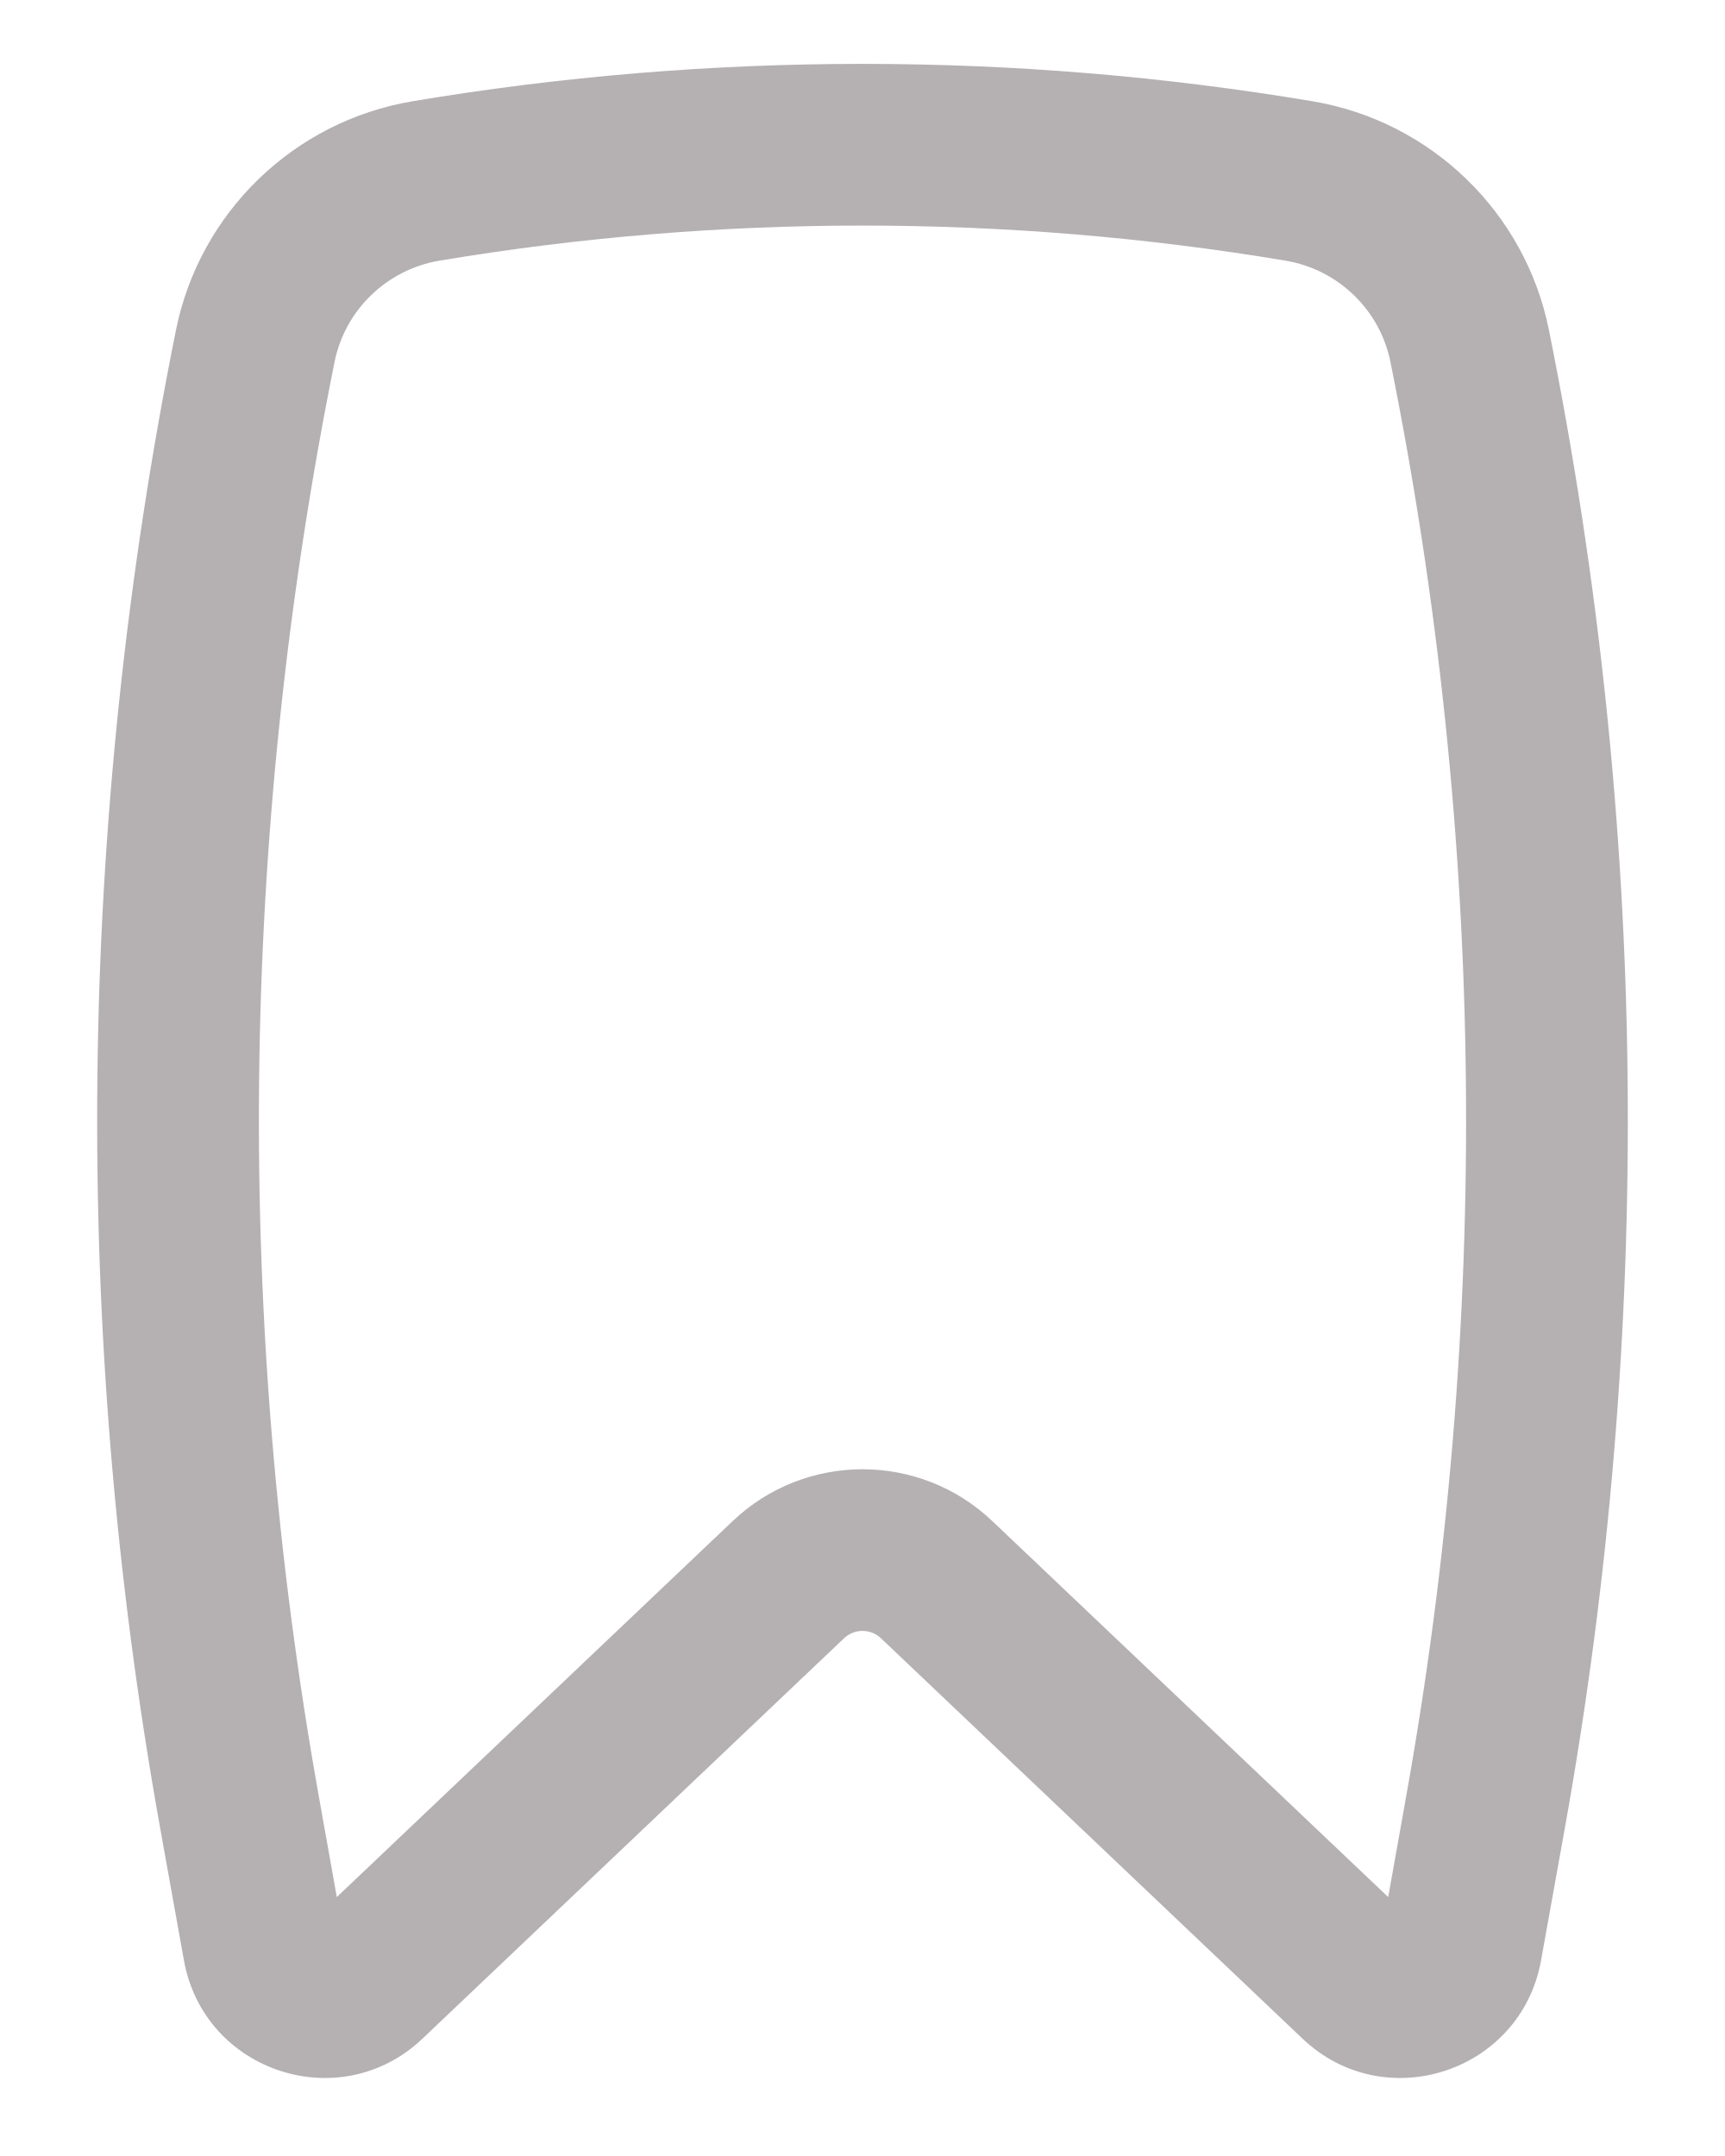
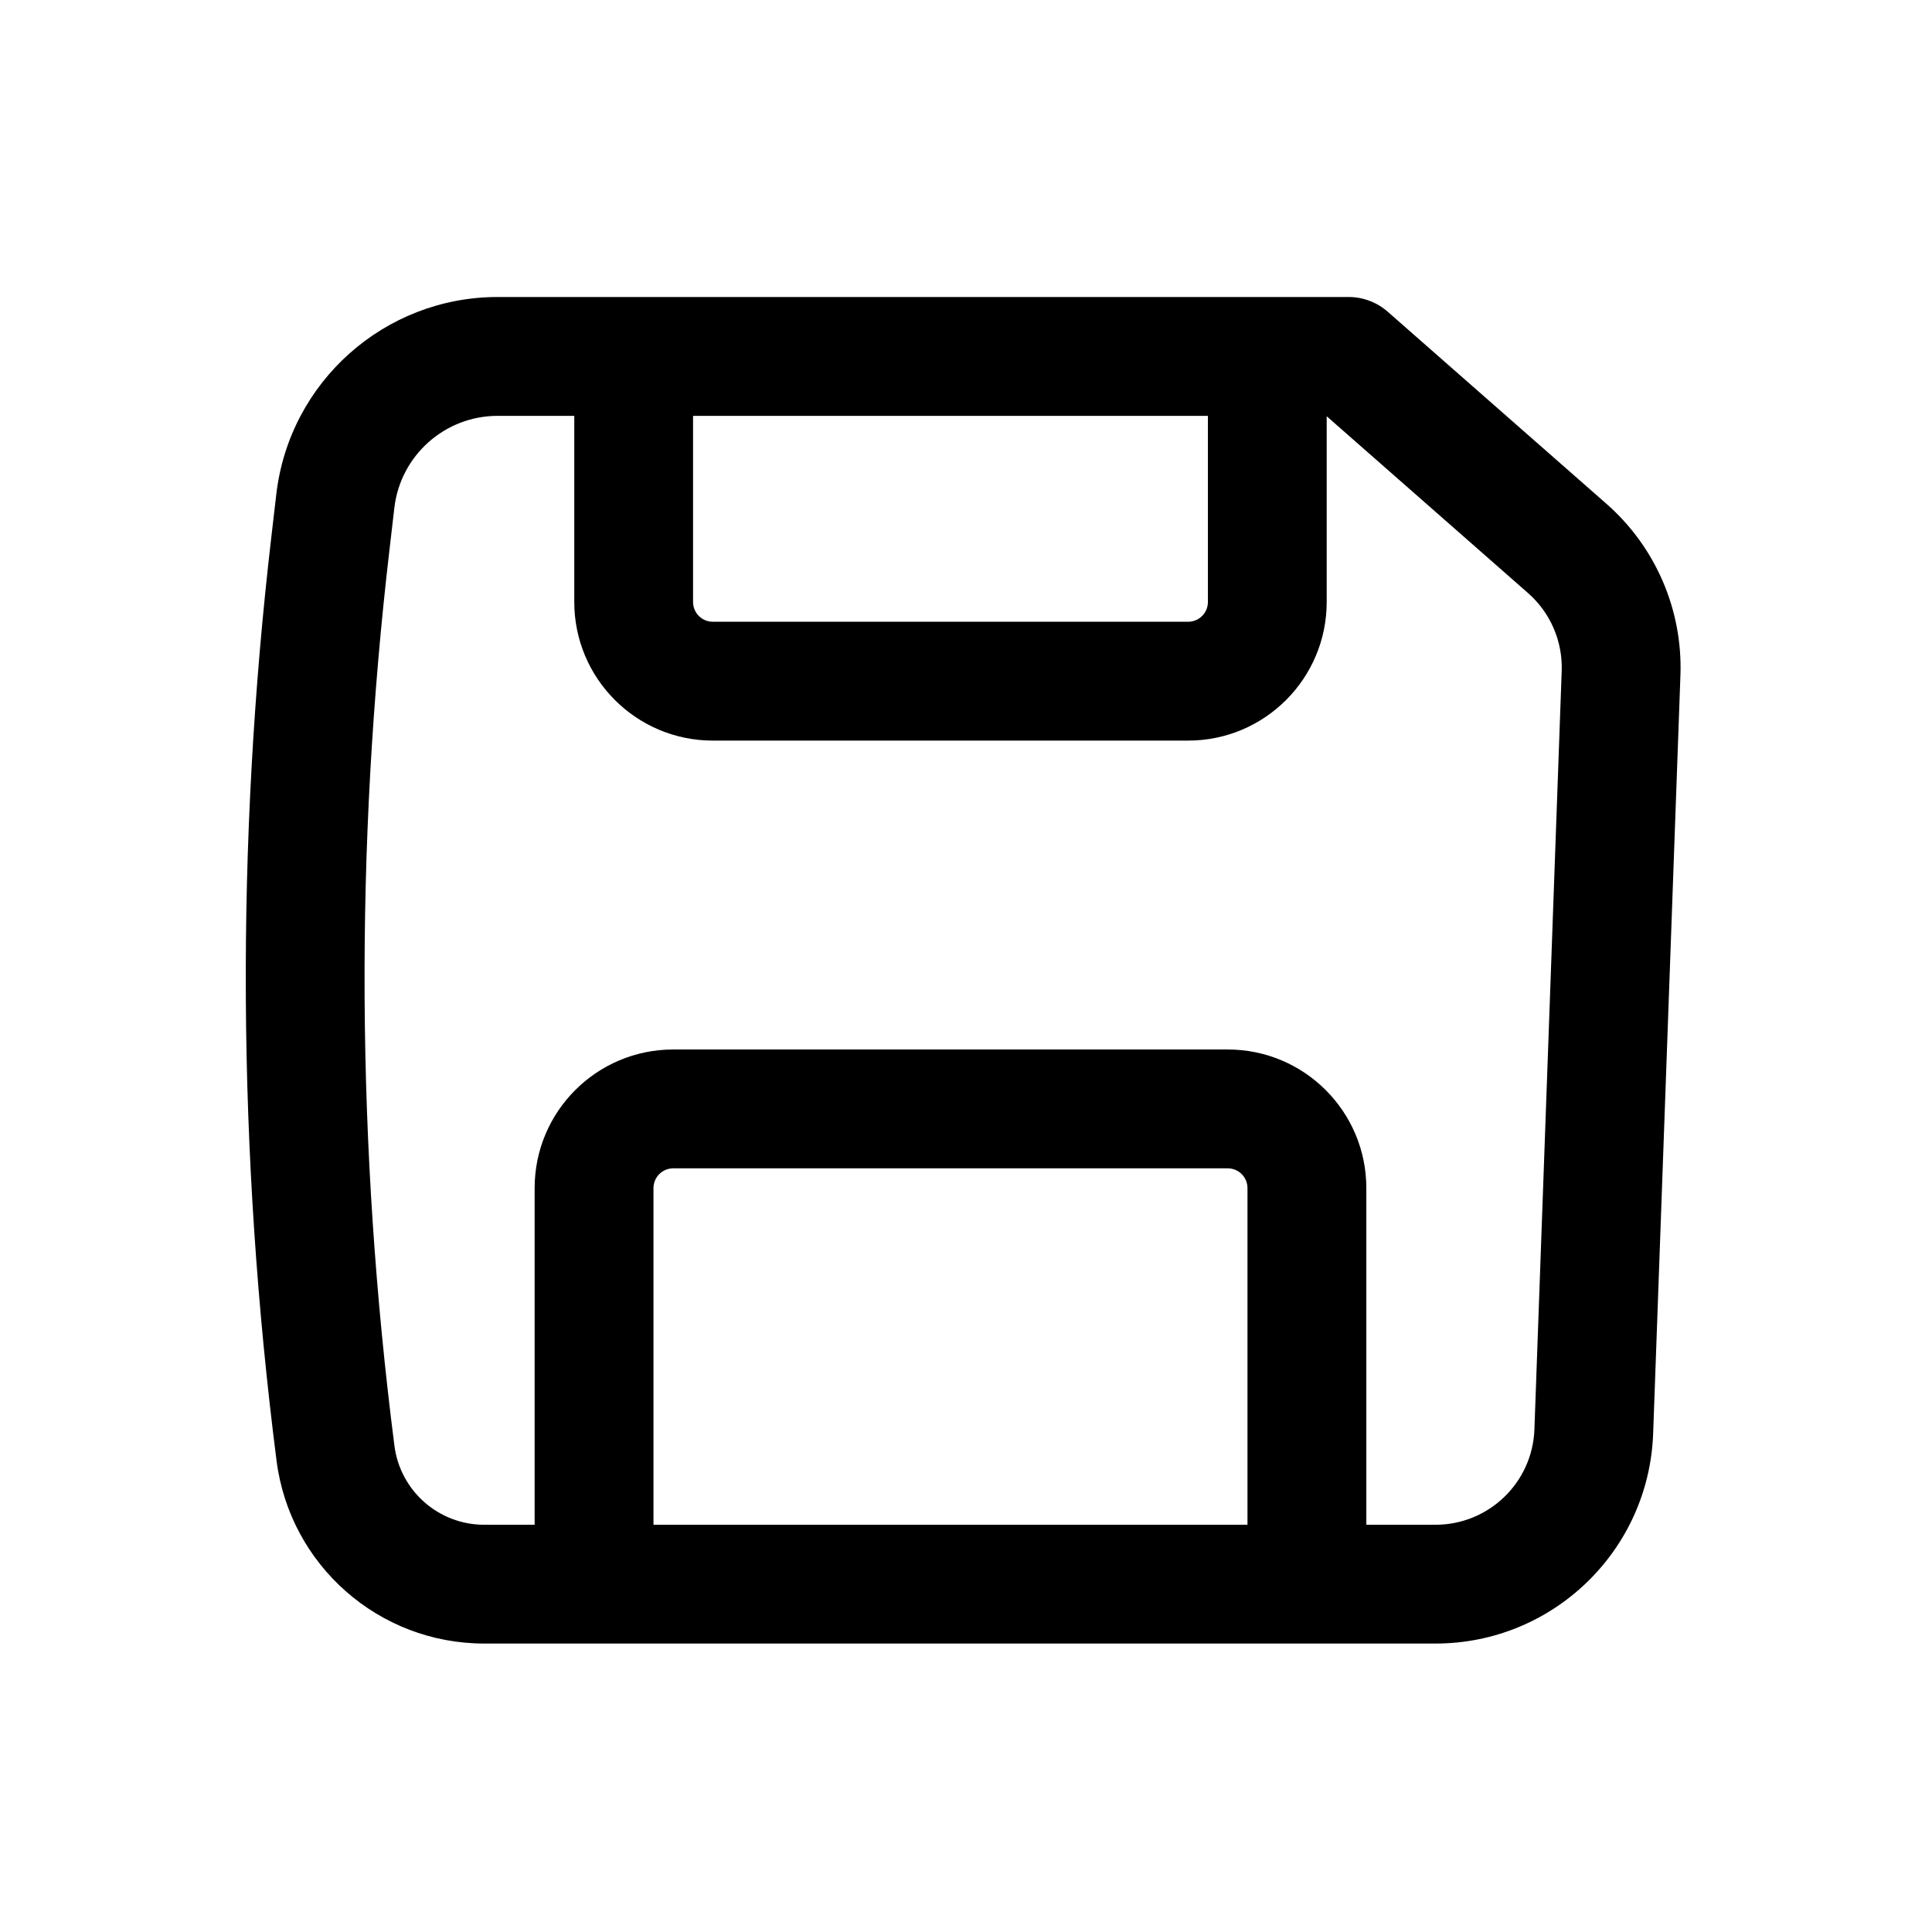
- <svg xmlns="http://www.w3.org/2000/svg" width="16" height="20" viewBox="0 0 16 20" fill="none">
-   <path fill-rule="evenodd" clip-rule="evenodd" d="M11.924 2.418C9.331 1.984 6.669 1.984 4.076 2.418C3.588 2.5 3.2 2.875 3.103 3.358C2.218 7.752 2.17 12.274 2.961 16.685L3.124 17.598L6.795 14.111C7.47 13.469 8.53 13.469 9.205 14.111L12.876 17.598L13.039 16.685C13.83 12.274 13.782 7.752 12.897 3.358C12.8 2.875 12.412 2.5 11.924 2.418ZM3.828 0.939C6.585 0.477 9.415 0.477 12.172 0.939C13.271 1.123 14.147 1.967 14.367 3.062C15.29 7.641 15.34 12.352 14.516 16.95L14.294 18.185C14.108 19.222 12.844 19.637 12.081 18.911L8.172 15.198C8.076 15.106 7.924 15.106 7.828 15.198L3.919 18.911C3.156 19.637 1.892 19.222 1.706 18.185L1.484 16.95C0.66 12.352 0.71 7.641 1.632 3.062C1.853 1.967 2.729 1.123 3.828 0.939Z" fill="#B5B1B2" />
+ <svg xmlns="http://www.w3.org/2000/svg" width="33" height="33" viewBox="0 0 33 33" fill="none">
+   <path fill-rule="evenodd" clip-rule="evenodd" d="M4.72 8.438C4.945 6.52 6.57 5.073 8.501 5.073H23.035C23.282 5.073 23.52 5.163 23.705 5.326L27.439 8.605C28.279 9.342 28.743 10.418 28.703 11.534L28.237 24.486C28.165 26.488 26.522 28.073 24.519 28.073H8.27C6.471 28.073 4.953 26.736 4.724 24.952C4.053 19.705 4.024 14.396 4.638 9.142L4.72 8.438ZM8.501 7.103C7.6 7.103 6.841 7.778 6.736 8.673L6.654 9.378C6.058 14.468 6.086 19.611 6.737 24.694C6.836 25.466 7.493 26.044 8.27 26.044H9.132V20.294C9.132 18.986 10.192 17.926 11.5 17.926H20.97C22.278 17.926 23.338 18.986 23.338 20.294V26.044H24.519C25.43 26.044 26.177 25.323 26.209 24.413L26.675 11.461C26.693 10.954 26.482 10.465 26.1 10.13L22.661 7.11V10.282C22.661 11.59 21.601 12.65 20.294 12.65H12.176C10.869 12.65 9.809 11.59 9.809 10.282V7.103H8.501ZM11.838 7.103V10.282C11.838 10.469 11.989 10.62 12.176 10.62H20.294C20.481 10.62 20.632 10.469 20.632 10.282V7.103H11.838ZM21.308 26.044H11.162V20.294C11.162 20.107 11.313 19.956 11.5 19.956H20.97C21.157 19.956 21.308 20.107 21.308 20.294V26.044Z" fill="black" />
</svg>
